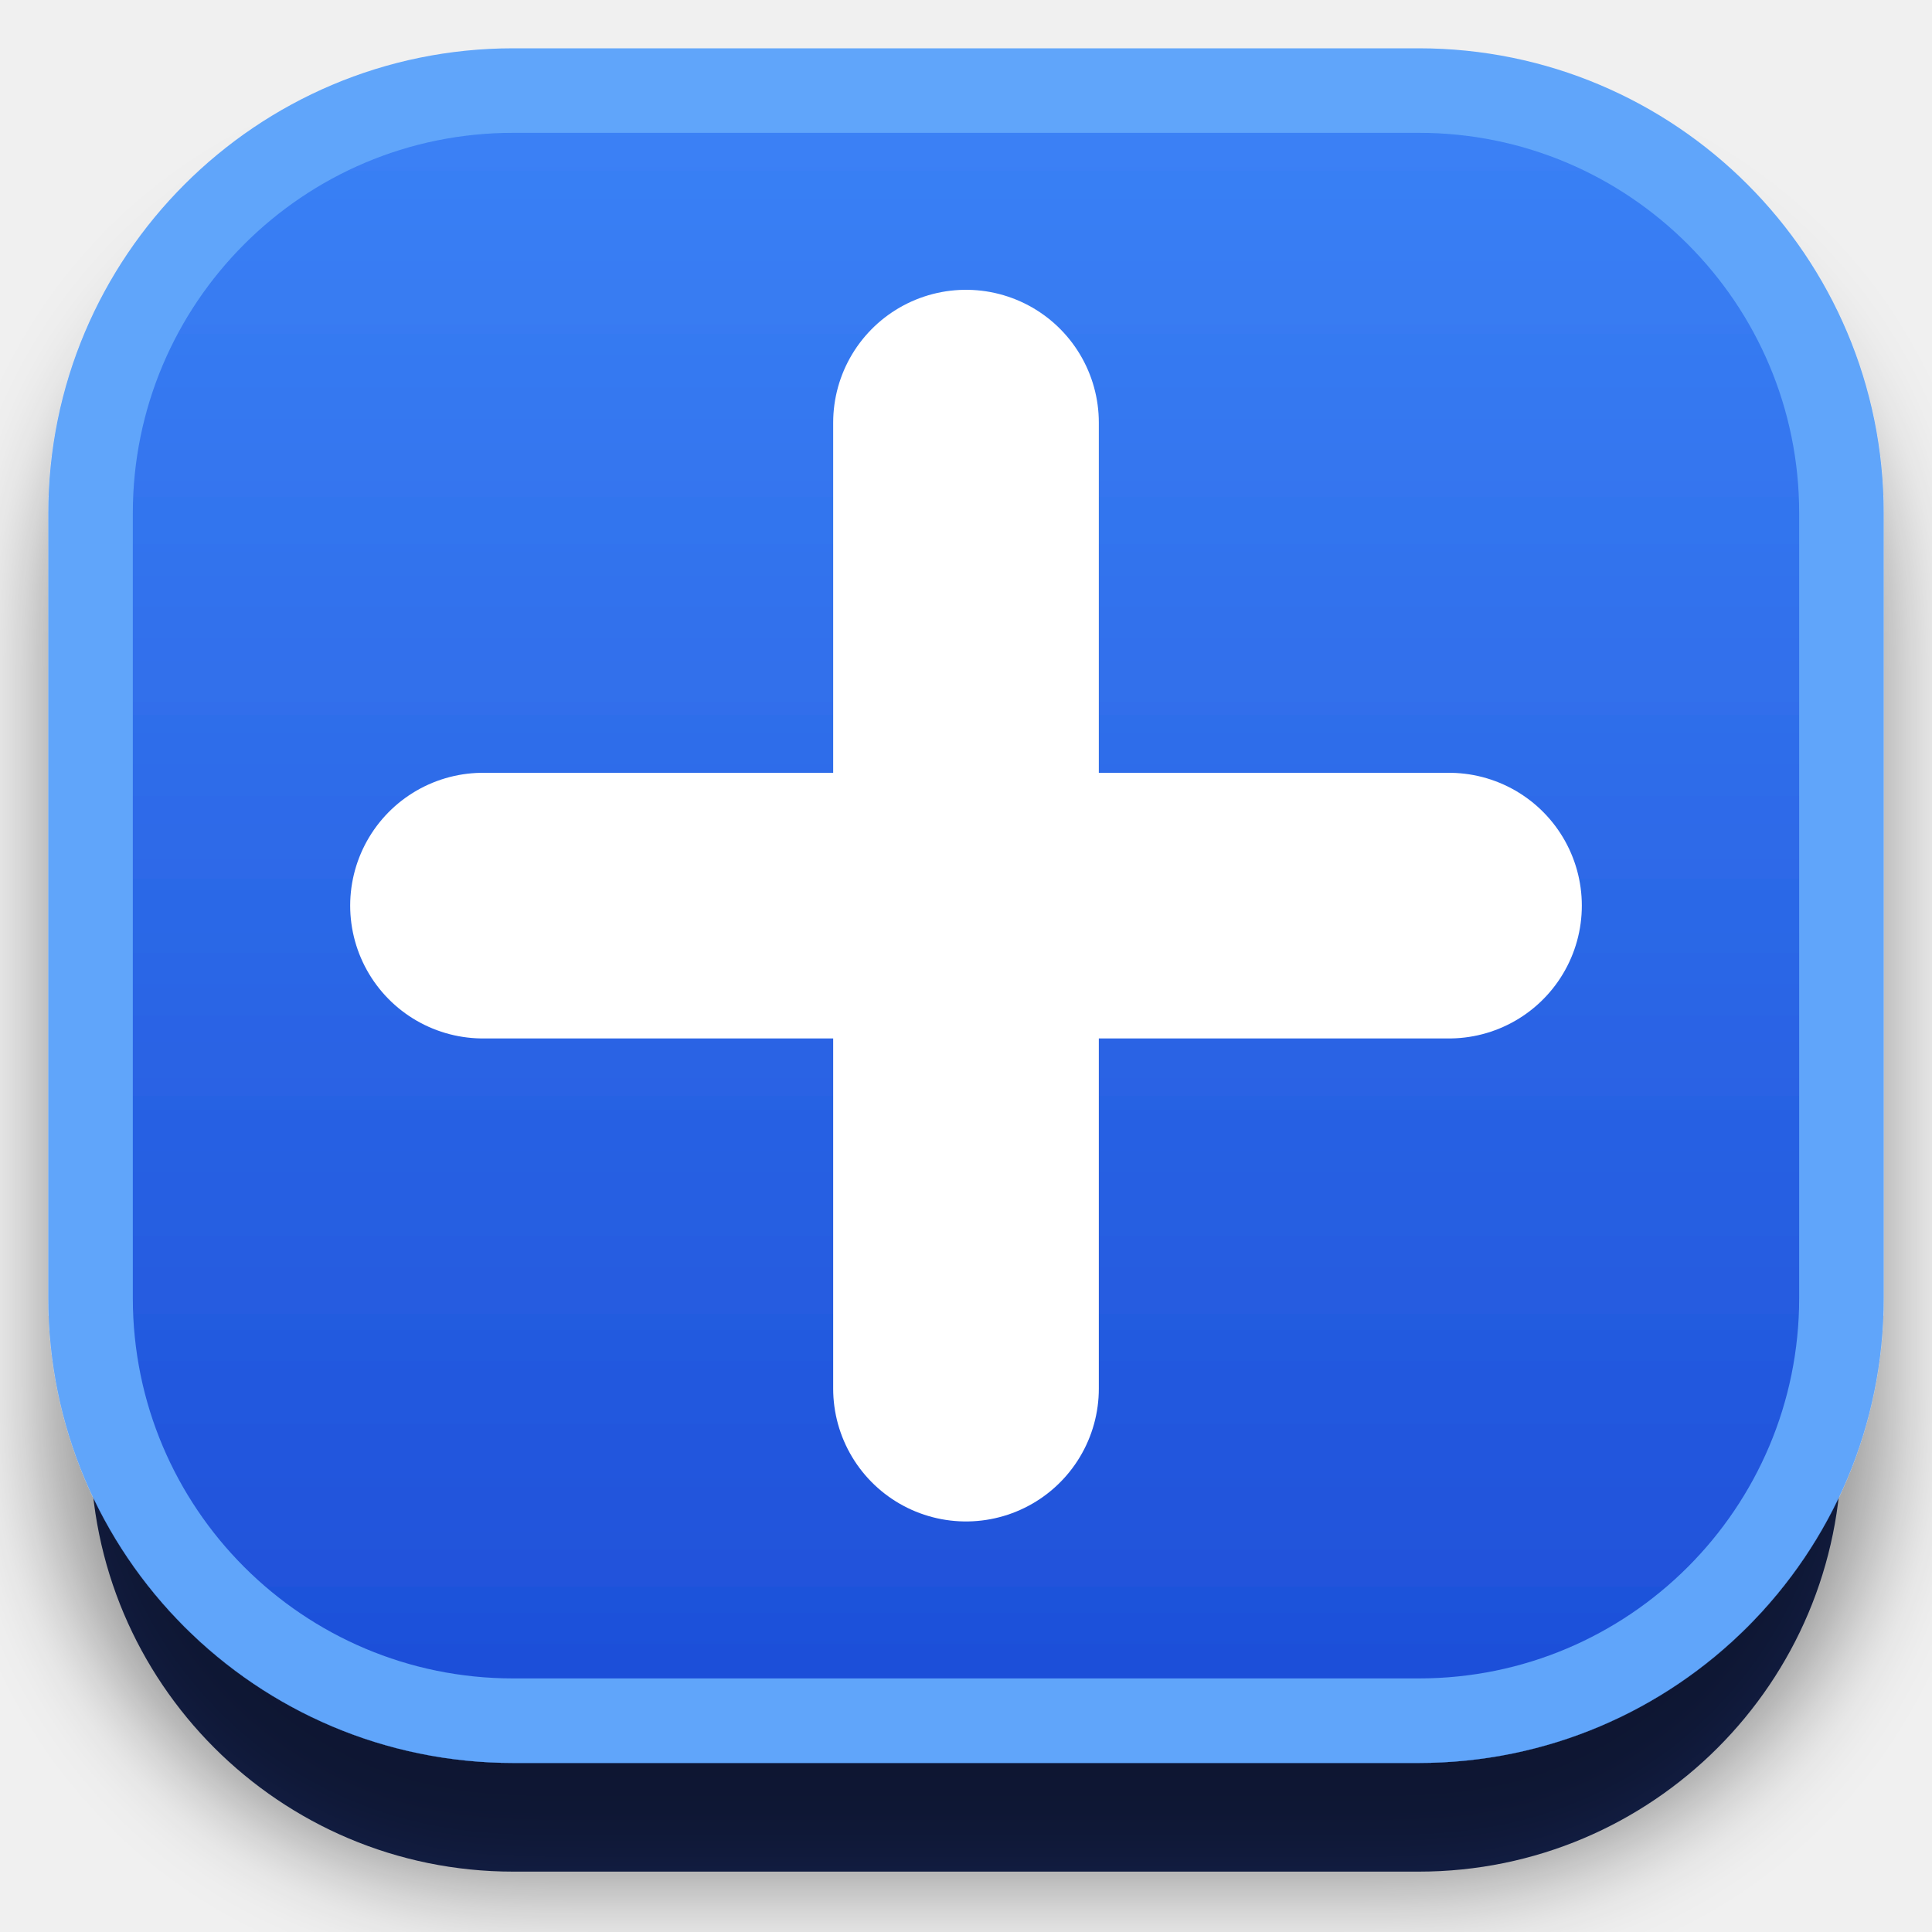
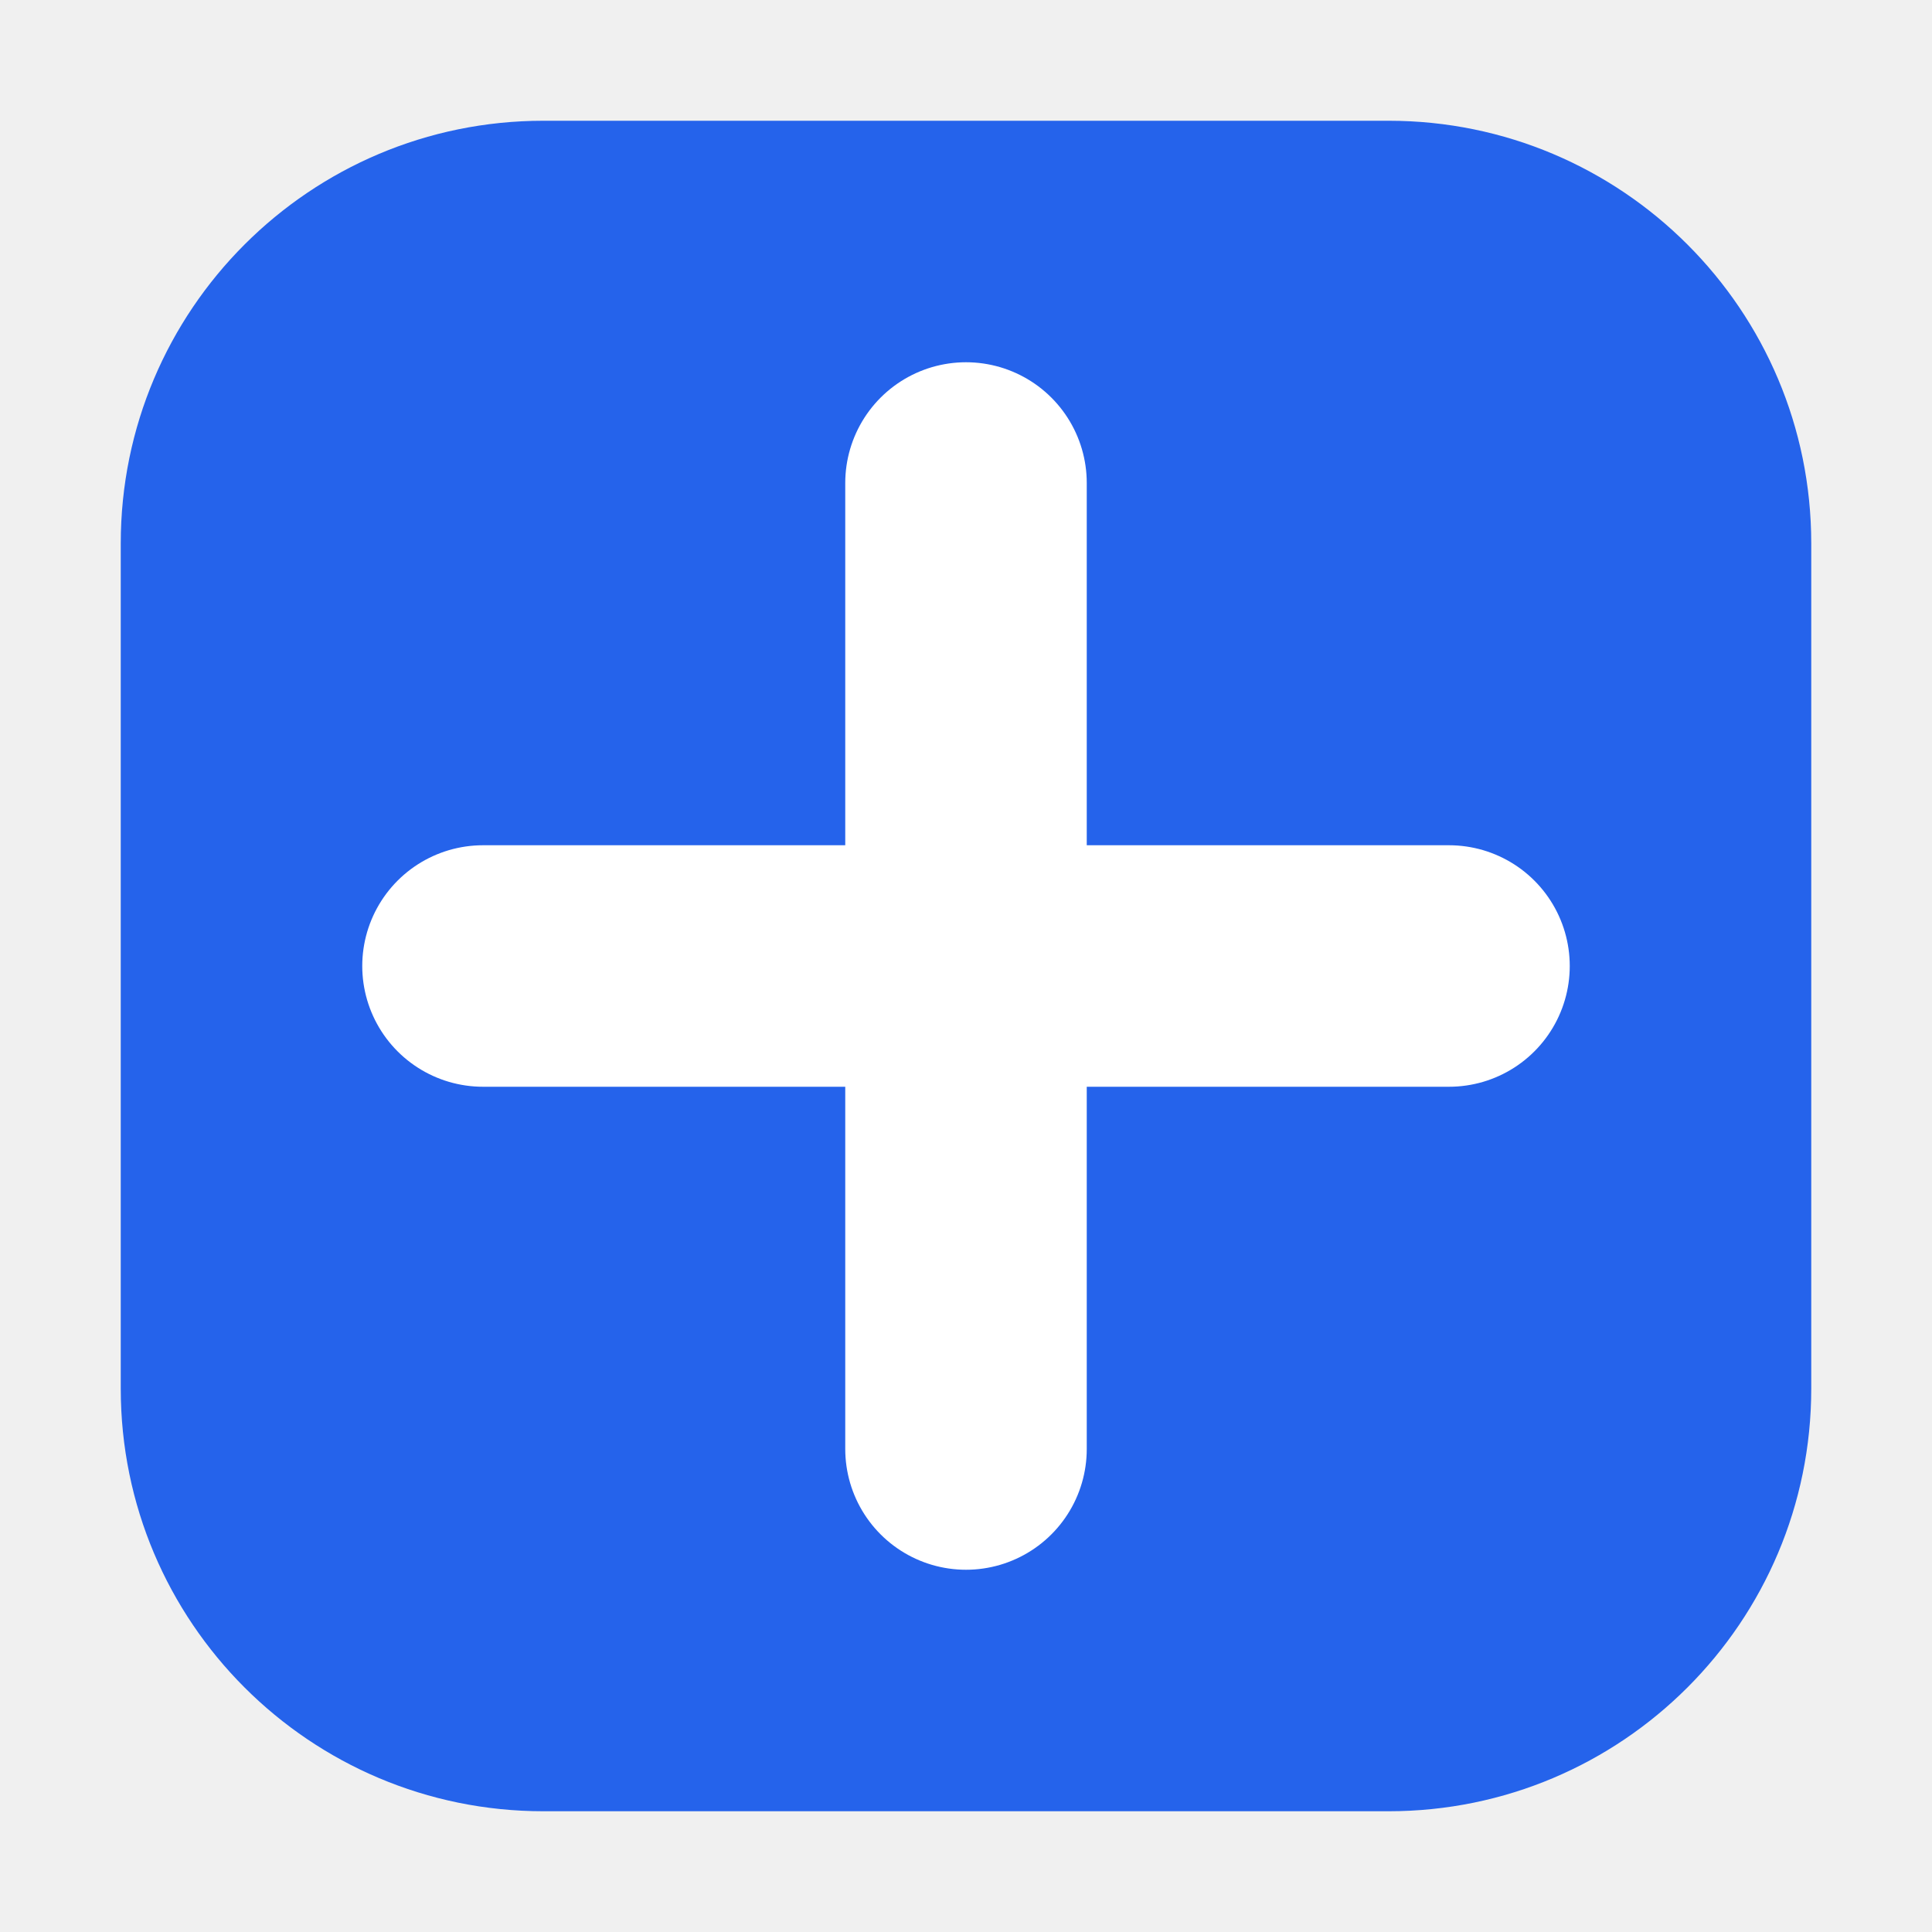
<svg xmlns="http://www.w3.org/2000/svg" viewBox="0 0 16 16" width="16" height="16">
-   <defs>
-     <linearGradient id="blueGrad" x1="0" y1="0" x2="0" y2="1">
-       <stop offset="0%" stop-color="#3b82f6" />
-       <stop offset="100%" stop-color="#1d4ed8" />
-     </linearGradient>
-     <filter id="btnShadow" x="-10%" y="-10%" width="120%" height="130%">
-       <feDropShadow dx="0" dy="1" stdDeviation="0.4" flood-color="#000000" flood-opacity="0.4" />
-     </filter>
-   </defs>
-   <rect x="0.75" y="1.5" width="14.5" height="14" rx="3.5" fill="#172554" />
-   <rect x="0.75" y="0.75" width="14.5" height="13.5" rx="3.5" fill="url(#blueGrad)" stroke="#60a5fa" stroke-width="0.7" filter="url(#btnShadow)" />
-   <line x1="8" y1="3.5" x2="8" y2="11.5" stroke="#ffffff" stroke-width="2.2" stroke-linecap="round" />
-   <line x1="4" y1="7.5" x2="12" y2="7.5" stroke="#ffffff" stroke-width="2.2" stroke-linecap="round" />
+   <rect x="1" y="1" width="14" height="14" rx="3.5" fill="#2563eb" />
+   <line x1="8" y1="4" x2="8" y2="12" stroke="#ffffff" stroke-width="2" stroke-linecap="round" />
+   <line x1="4" y1="8" x2="12" y2="8" stroke="#ffffff" stroke-width="2" stroke-linecap="round" />
</svg>
